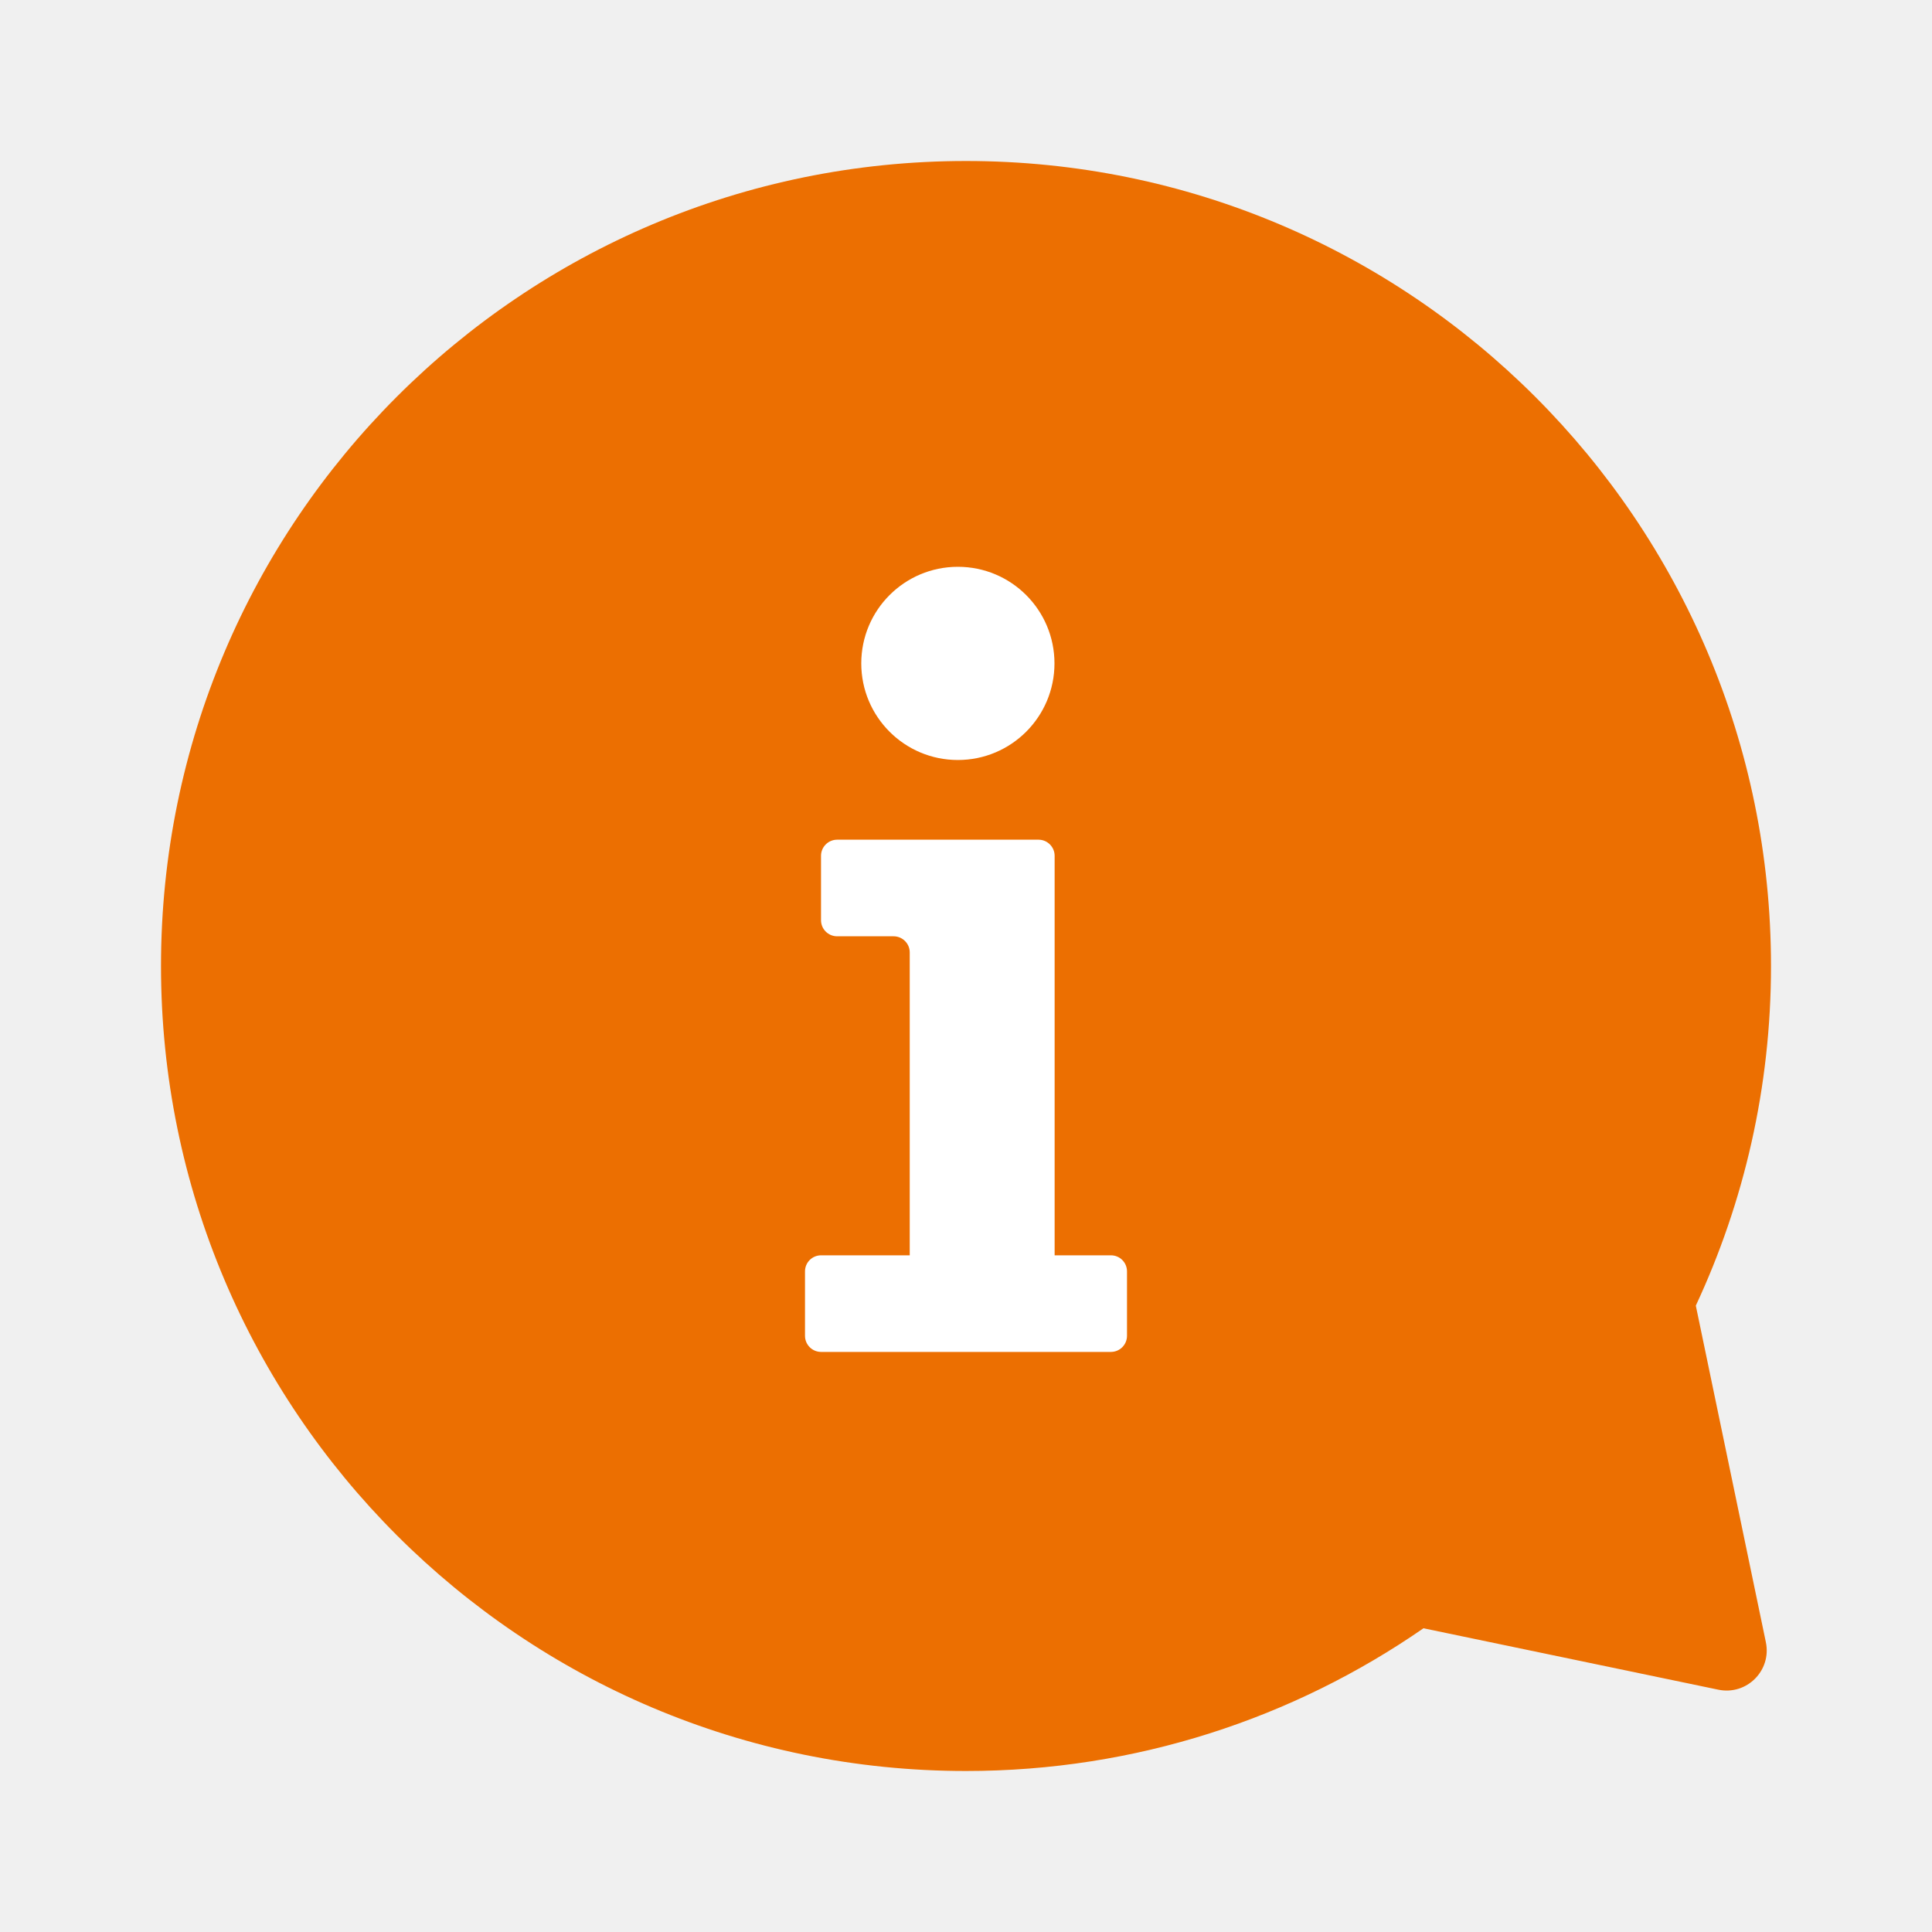
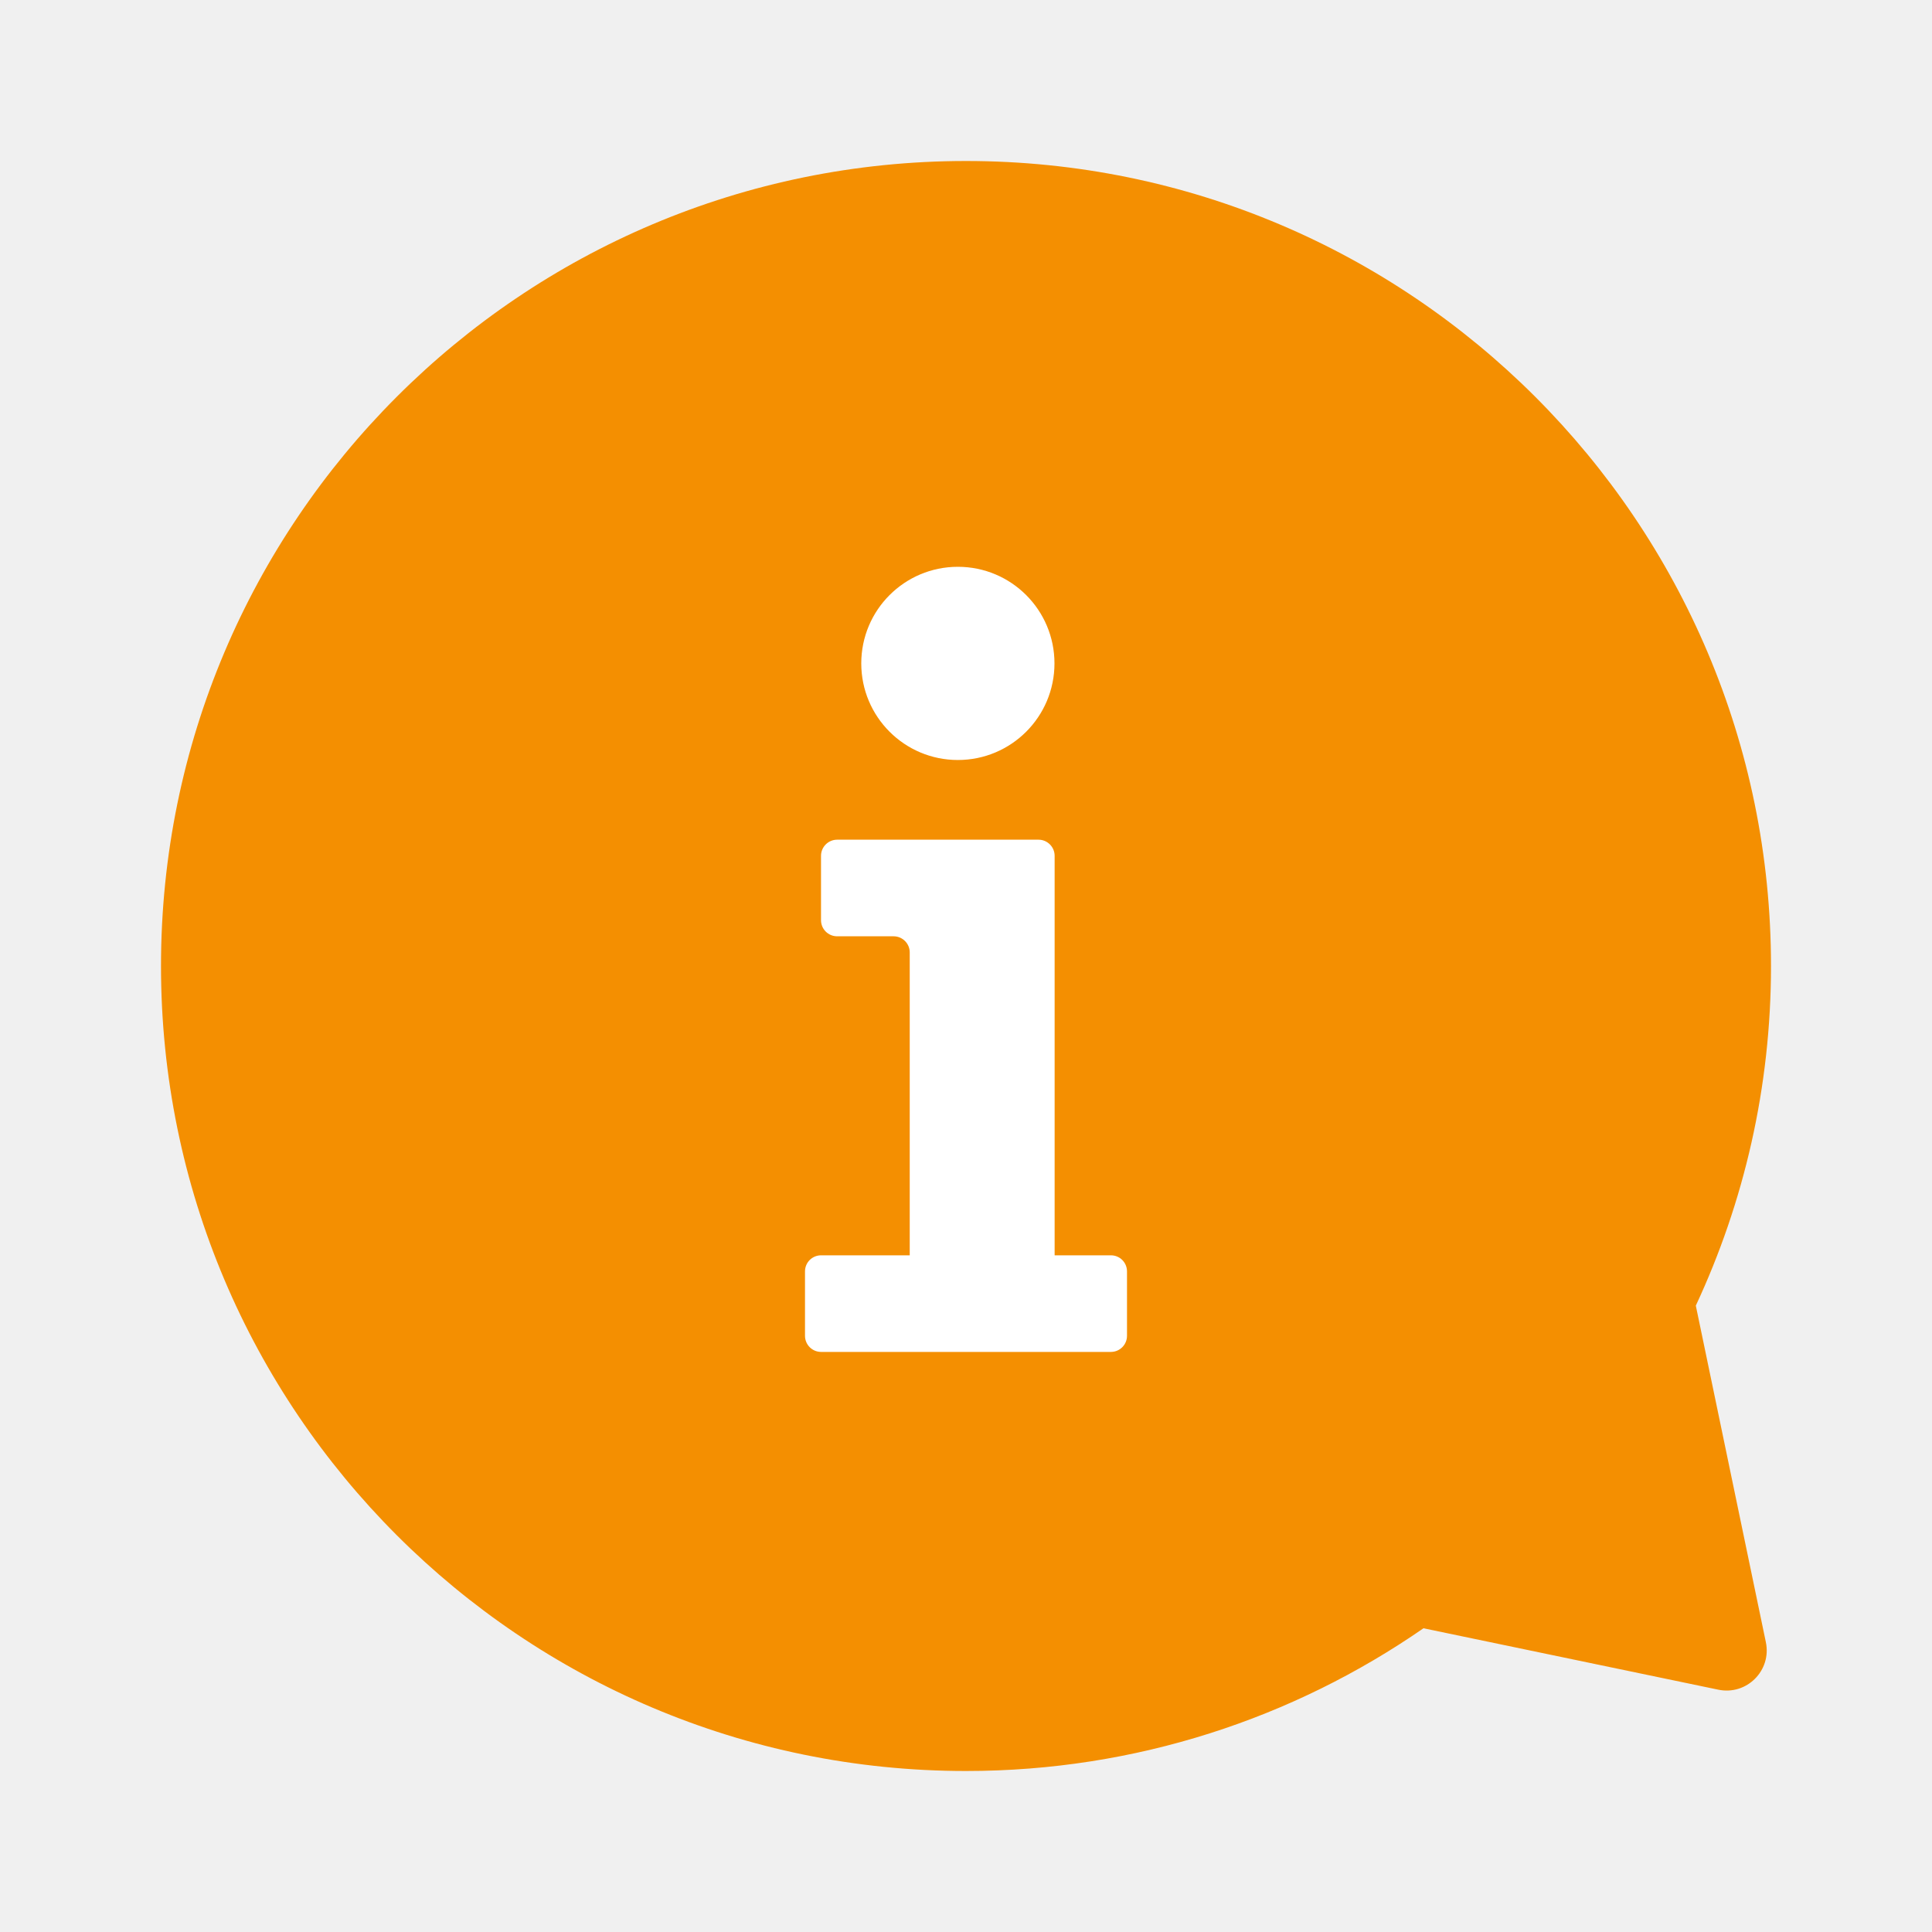
<svg xmlns="http://www.w3.org/2000/svg" width="24" height="24" viewBox="0 0 24 24" fill="none">
-   <path d="M12 2C6.477 2 2 6.477 2 12C2 17.523 6.477 22 12 22C14.111 22 16.069 21.344 17.683 20.227L21.346 20.99C21.698 21.063 22.01 20.752 21.936 20.399L21.066 16.219C21.664 14.937 22 13.508 22 12C22 6.477 17.523 2 12 2Z" fill="#EC6F01" />
+   <path d="M12 2C6.477 2 2 6.477 2 12C2 17.523 6.477 22 12 22C14.111 22 16.069 21.344 17.683 20.227L21.346 20.99C21.698 21.063 22.01 20.752 21.936 20.399L21.066 16.219C21.664 14.937 22 13.508 22 12C22 6.477 17.523 2 12 2Z" fill="#F48F01" />
  <path d="M11.899 9.441C12.562 9.441 13.099 8.904 13.099 8.241C13.099 7.578 12.562 7.041 11.899 7.041C11.236 7.041 10.699 7.578 10.699 8.241C10.699 8.904 11.236 9.441 11.899 9.441Z" fill="white" />
  <path d="M10.399 10.431C10.289 10.431 10.199 10.521 10.199 10.631V11.431C10.199 11.542 10.289 11.631 10.399 11.631H11.101C11.211 11.631 11.301 11.721 11.301 11.831V15.594H10.2C10.089 15.594 10 15.683 10 15.794V16.594C10 16.704 10.089 16.794 10.2 16.794H13.8C13.911 16.794 14 16.704 14 16.594V15.794C14 15.683 13.911 15.594 13.8 15.594H13.101V10.631C13.101 10.521 13.011 10.431 12.901 10.431H10.399Z" fill="white" />
</svg>
